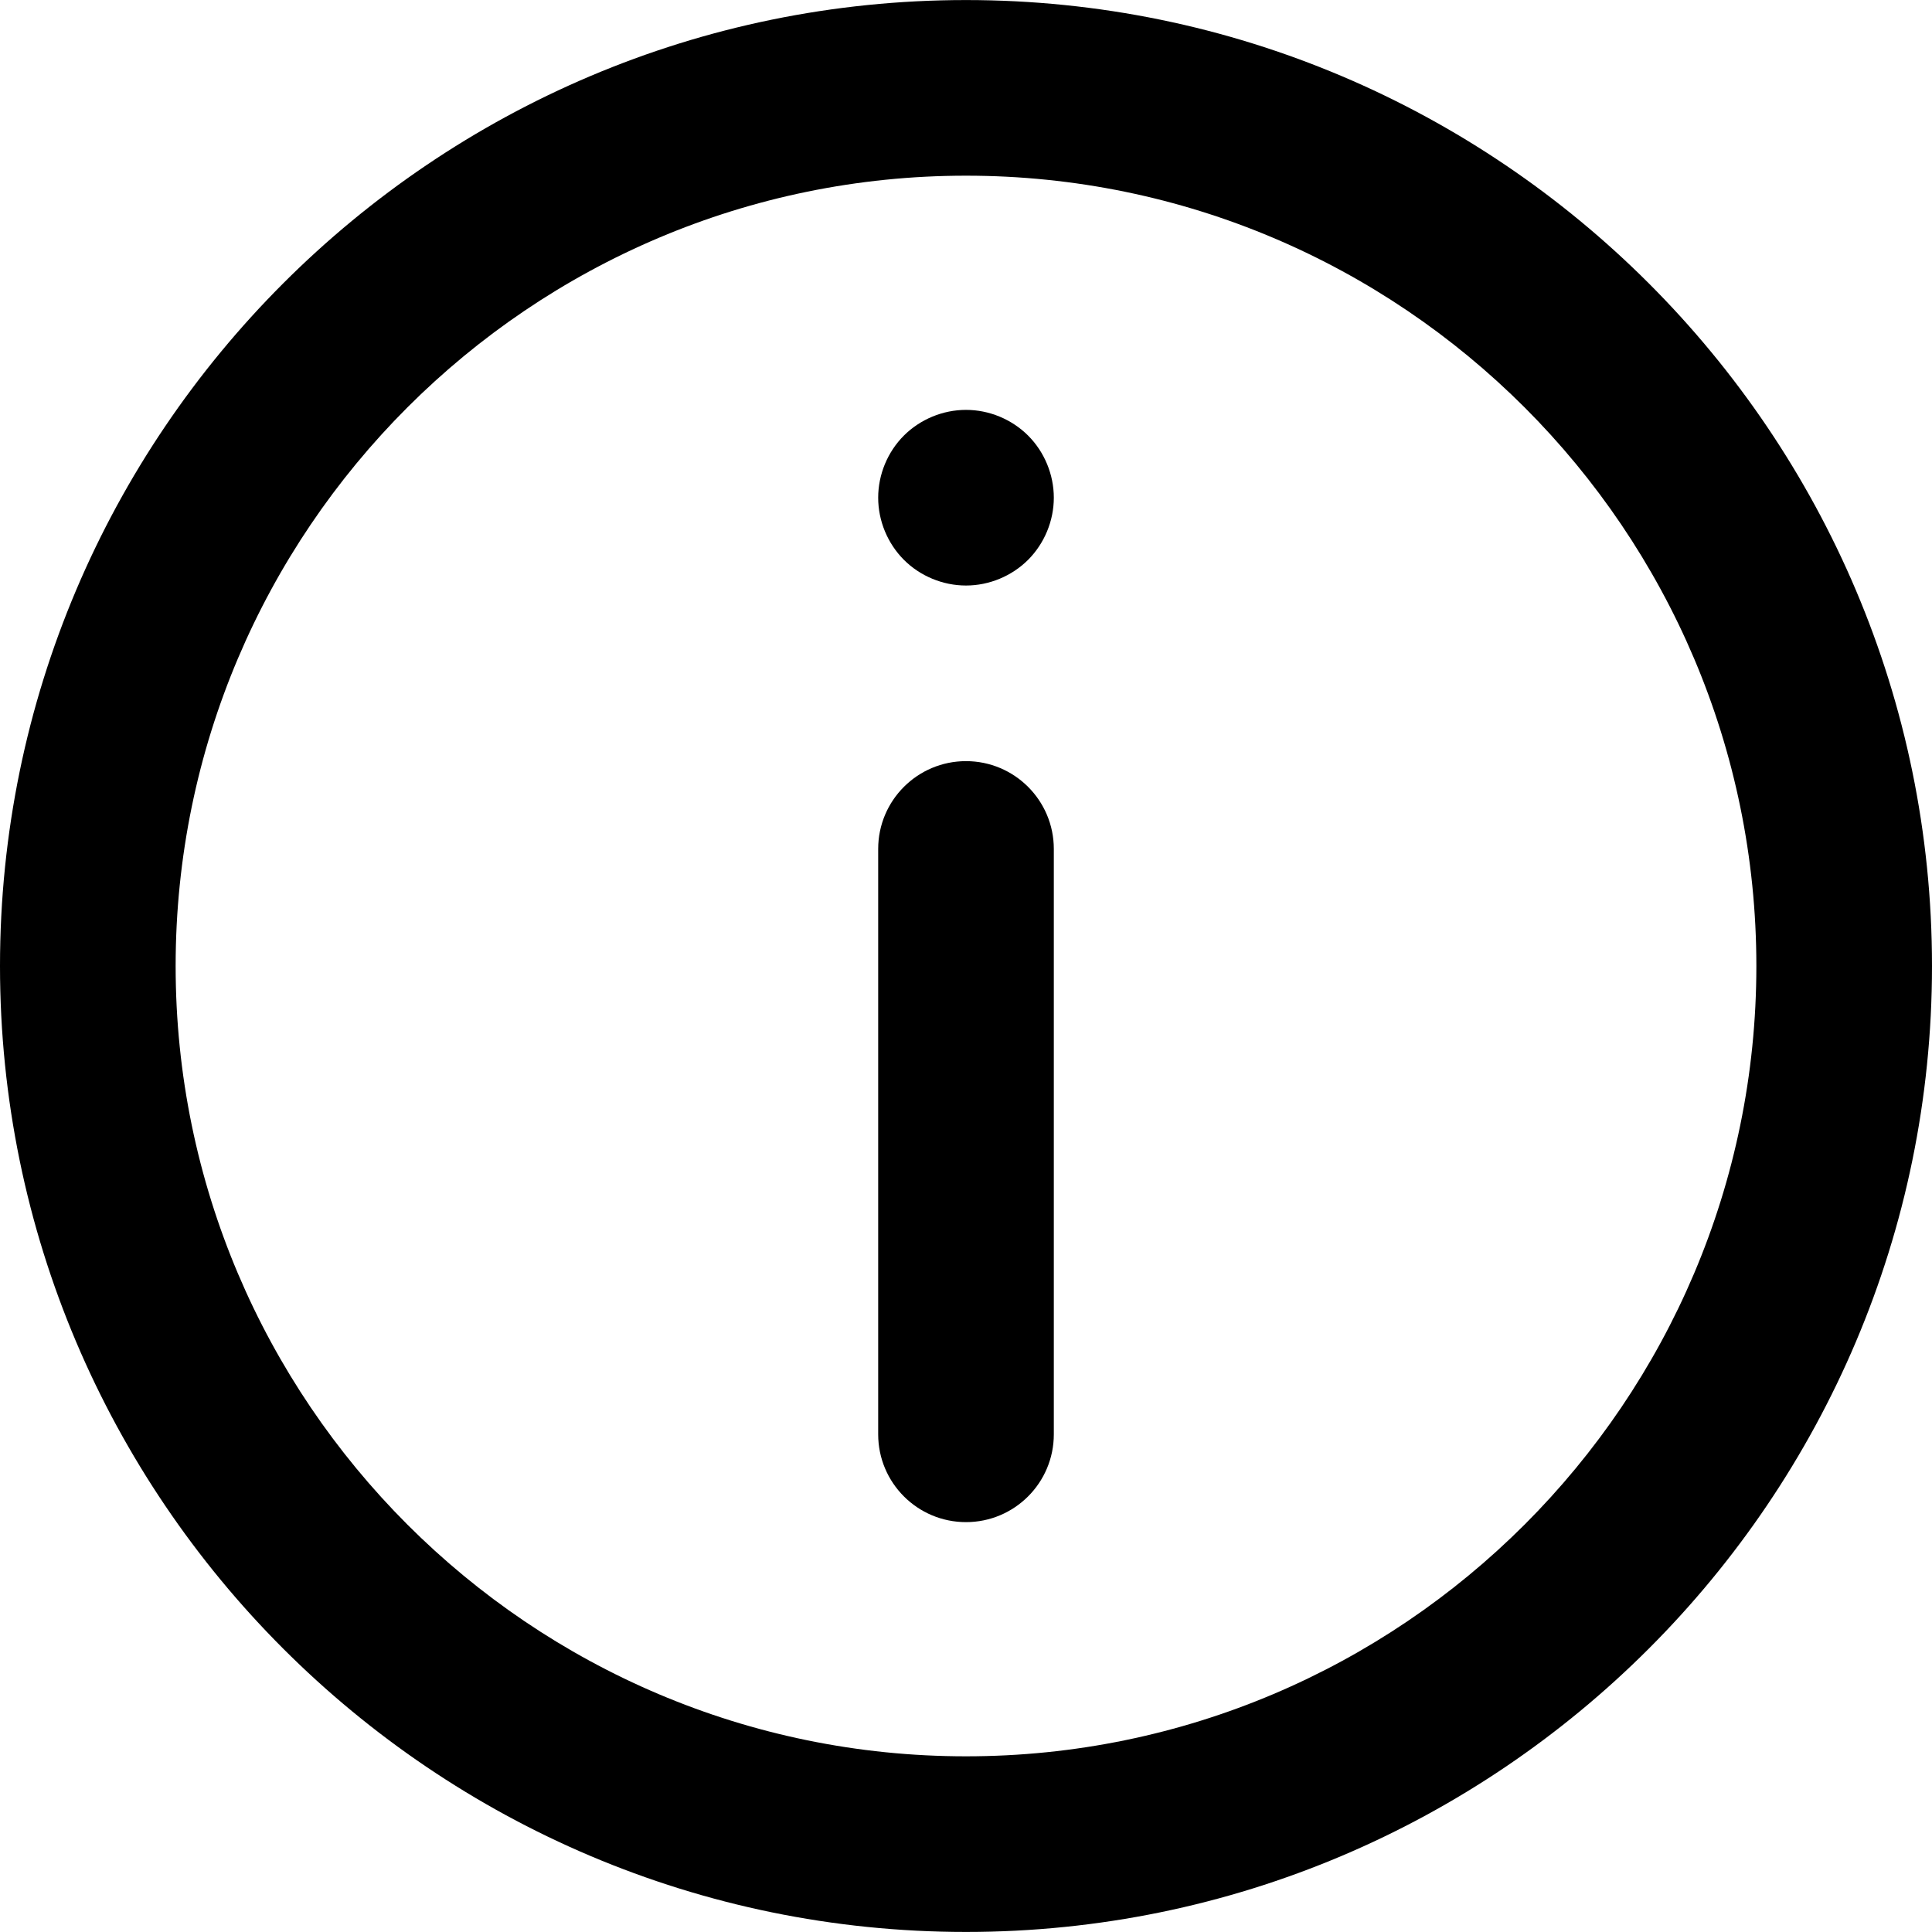
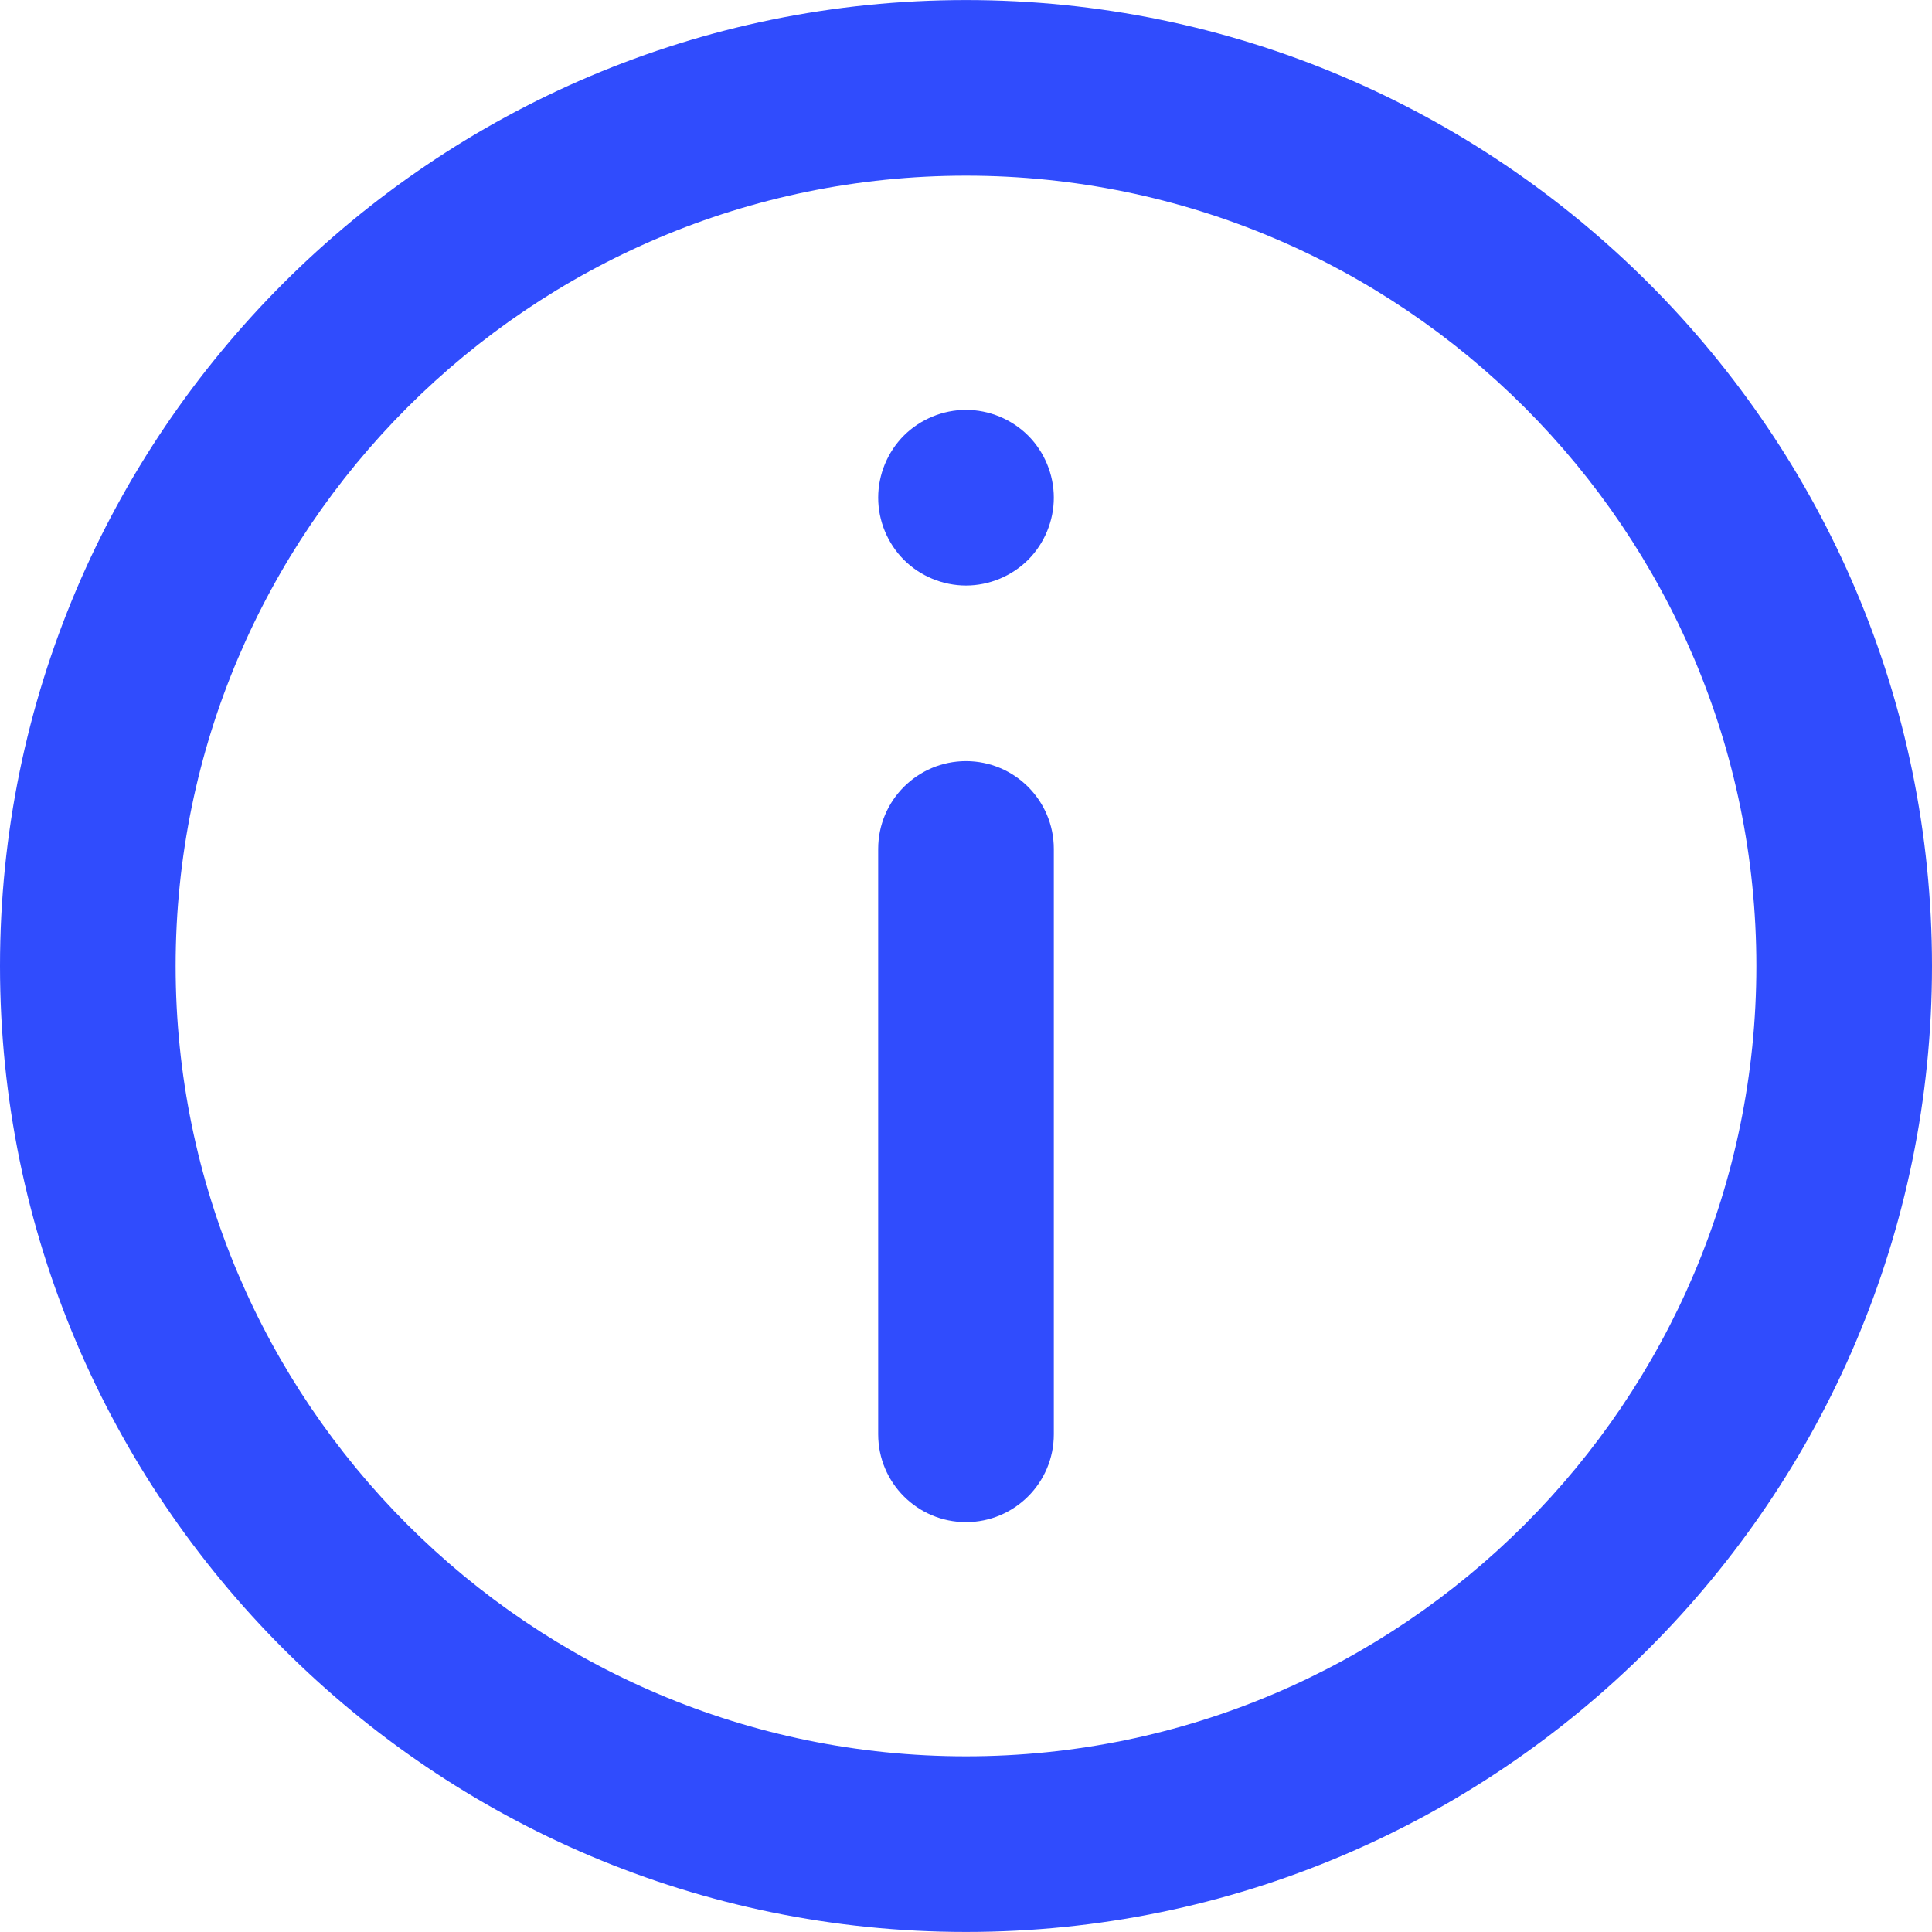
<svg xmlns="http://www.w3.org/2000/svg" version="1.1" id="Layer_1" x="0px" y="0px" viewBox="0 0 330 330" style="enable-background:new 0 0 330 330;" xml:space="preserve">
  <g>
    <g>
      <g>
-         <path d="M165,0.008C74.019,0.008,0,74.024,0,164.999c0,90.977,74.019,164.992,165,164.992s165-74.015,165-164.992     C330,74.024,255.981,0.008,165,0.008z M165,299.992c-74.439,0-135-60.557-135-134.992S90.561,30.008,165,30.008     s135,60.557,135,134.991C300,239.436,239.439,299.992,165,299.992z" fill="#000" />
-         <path d="M165,130.008c-8.284,0-15,6.716-15,15v99.983c0,8.284,6.716,15,15,15s15-6.716,15-15v-99.983     C180,136.725,173.284,130.008,165,130.008z" fill="#000" />
-         <path d="M165,70.011c-3.95,0-7.811,1.6-10.61,4.39c-2.79,2.79-4.39,6.66-4.39,10.61s1.6,7.81,4.39,10.61     c2.79,2.79,6.66,4.39,10.61,4.39s7.81-1.6,10.609-4.39c2.79-2.8,4.391-6.66,4.391-10.61s-1.601-7.82-4.391-10.61     C172.81,71.61,168.95,70.011,165,70.011z" fill="#000" />
+         <path d="M165,0.008C74.019,0.008,0,74.024,0,164.999c0,90.977,74.019,164.992,165,164.992s165-74.015,165-164.992     C330,74.024,255.981,0.008,165,0.008z M165,299.992c-74.439,0-135-60.557-135-134.992S90.561,30.008,165,30.008     s135,60.557,135,134.991C300,239.436,239.439,299.992,165,299.992z" fill="#304CFD" />
+         <path d="M165,130.008c-8.284,0-15,6.716-15,15v99.983c0,8.284,6.716,15,15,15s15-6.716,15-15v-99.983     C180,136.725,173.284,130.008,165,130.008z" fill="#304CFD" />
+         <path d="M165,70.011c-3.95,0-7.811,1.6-10.61,4.39c-2.79,2.79-4.39,6.66-4.39,10.61s1.6,7.81,4.39,10.61     c2.79,2.79,6.66,4.39,10.61,4.39s7.81-1.6,10.609-4.39c2.79-2.8,4.391-6.66,4.391-10.61s-1.601-7.82-4.391-10.61     C172.81,71.61,168.95,70.011,165,70.011z" fill="#304CFD" />
      </g>
    </g>
  </g>
  <g>
</g>
  <g>
</g>
  <g>
</g>
  <g>
</g>
  <g>
</g>
  <g>
</g>
  <g>
</g>
  <g>
</g>
  <g>
</g>
  <g>
</g>
  <g>
</g>
  <g>
</g>
  <g>
</g>
  <g>
</g>
  <g>
</g>
</svg>
